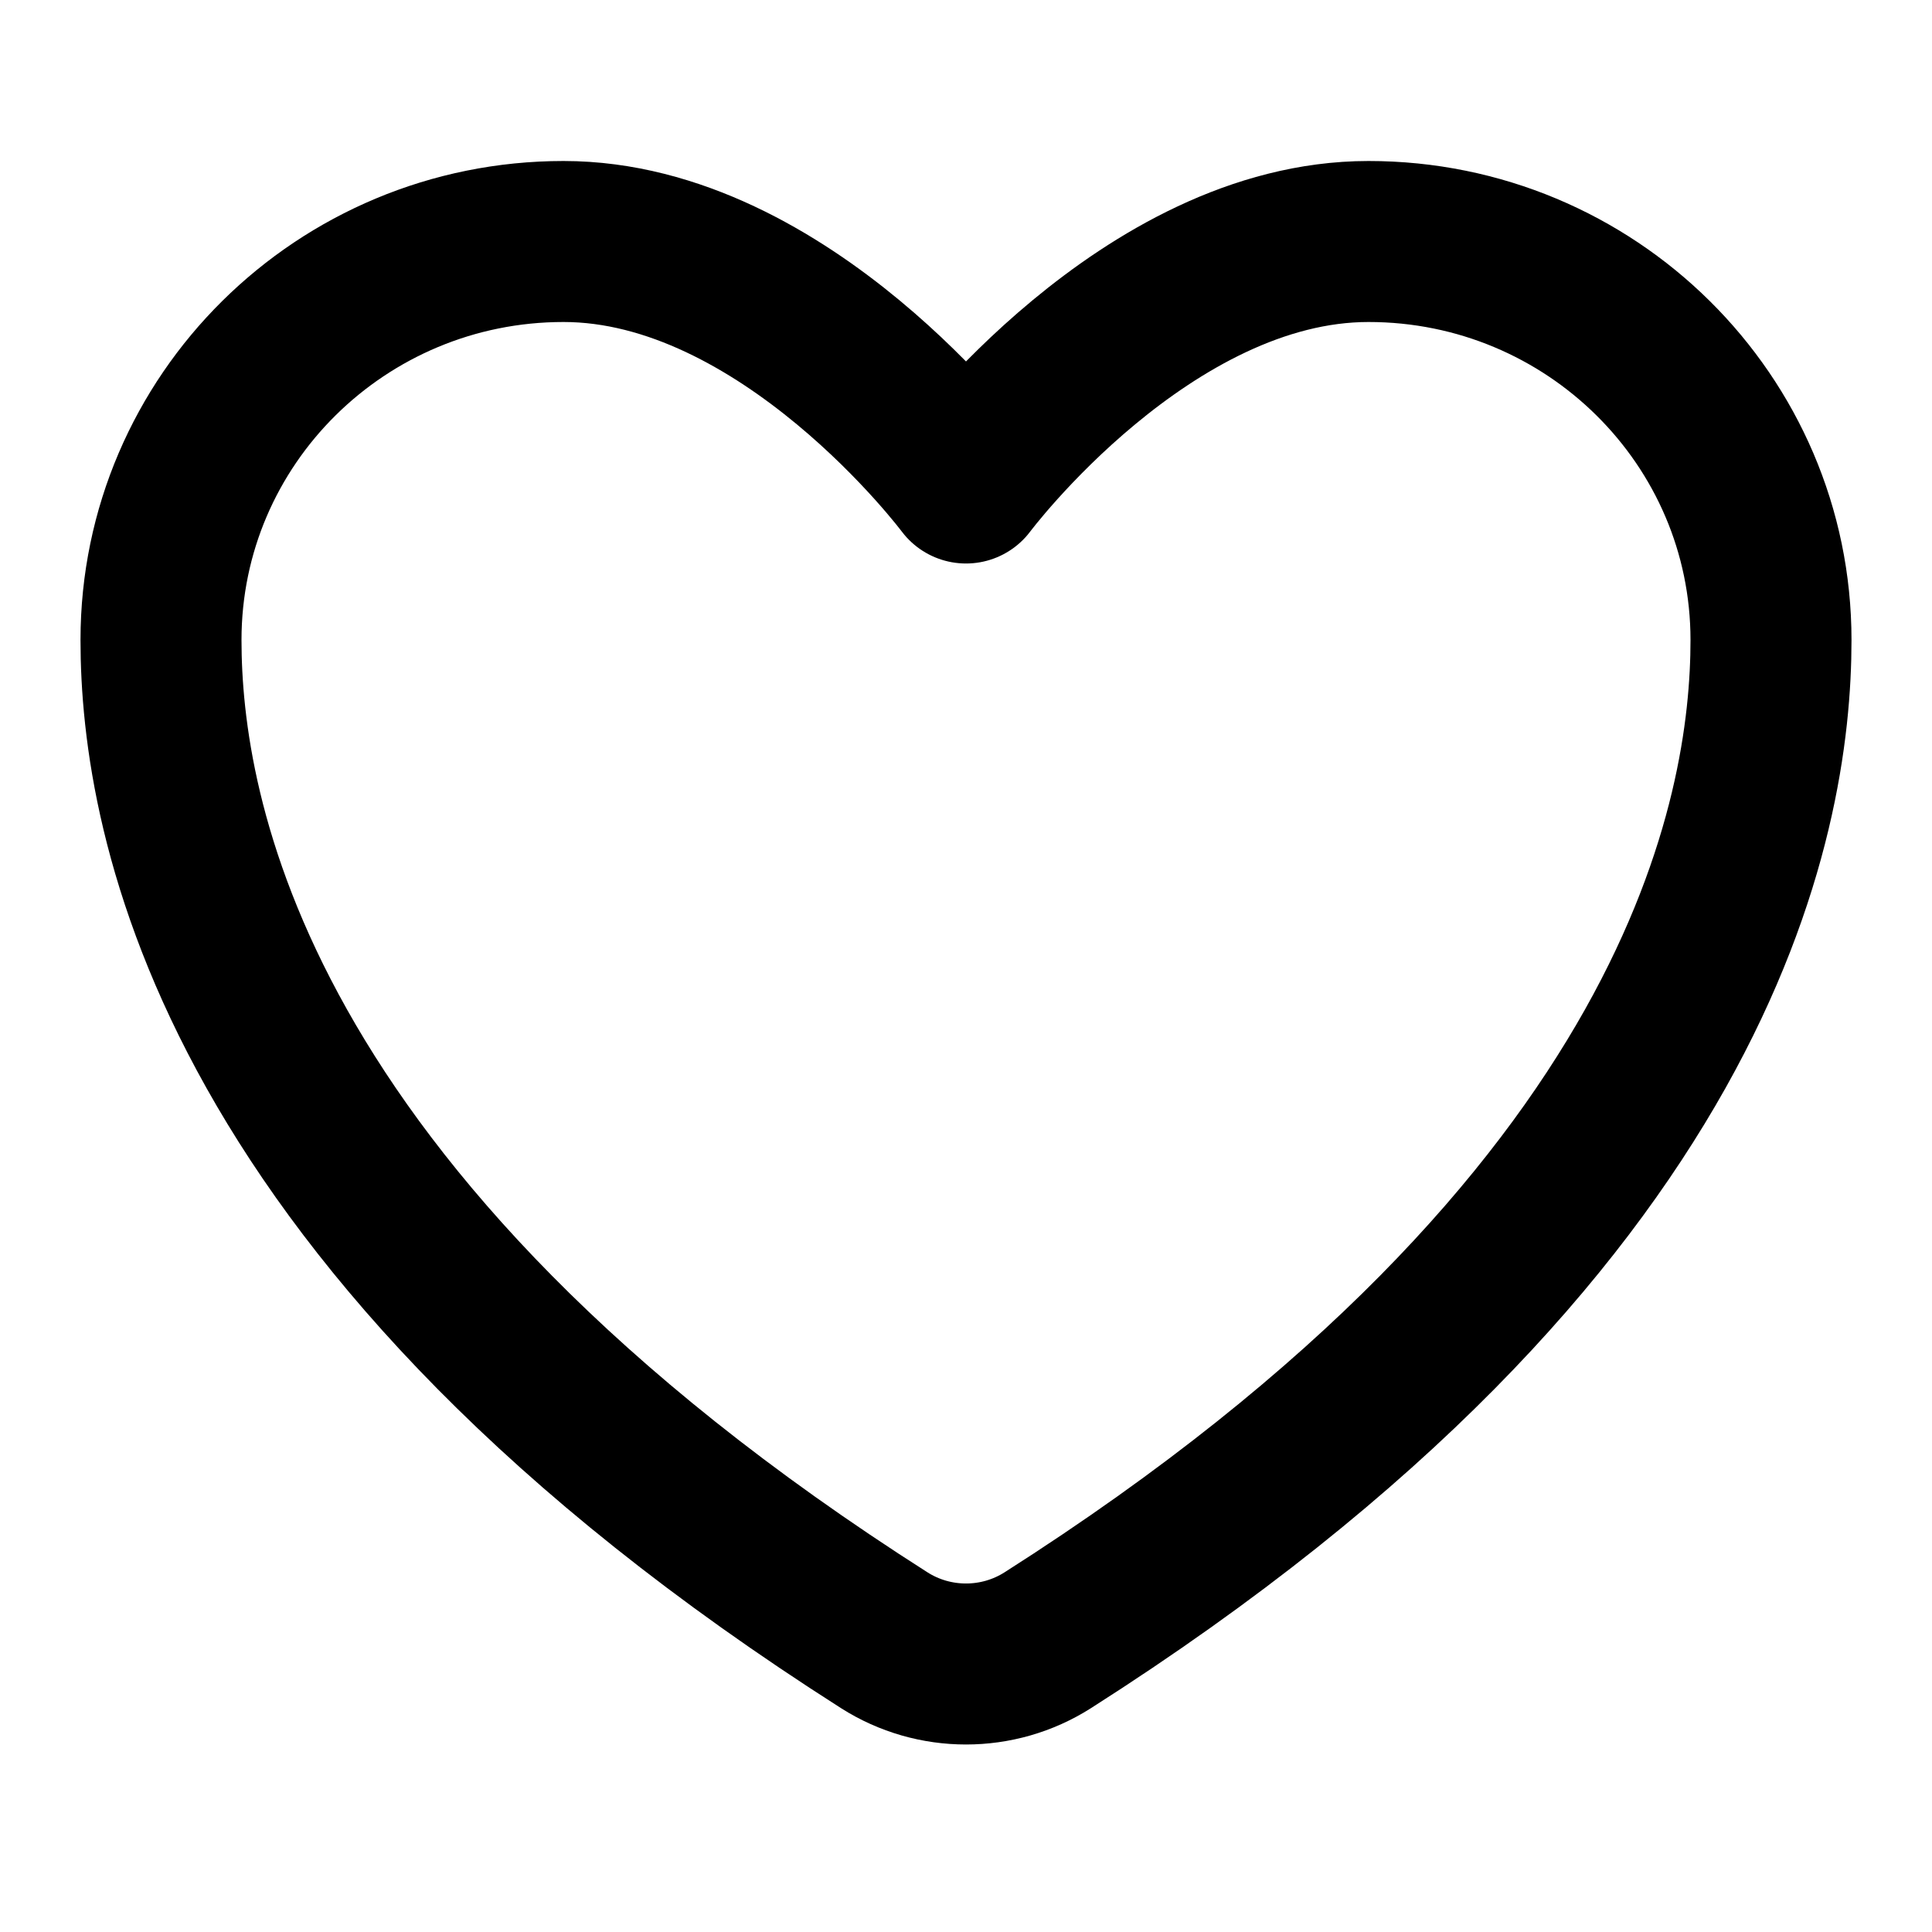
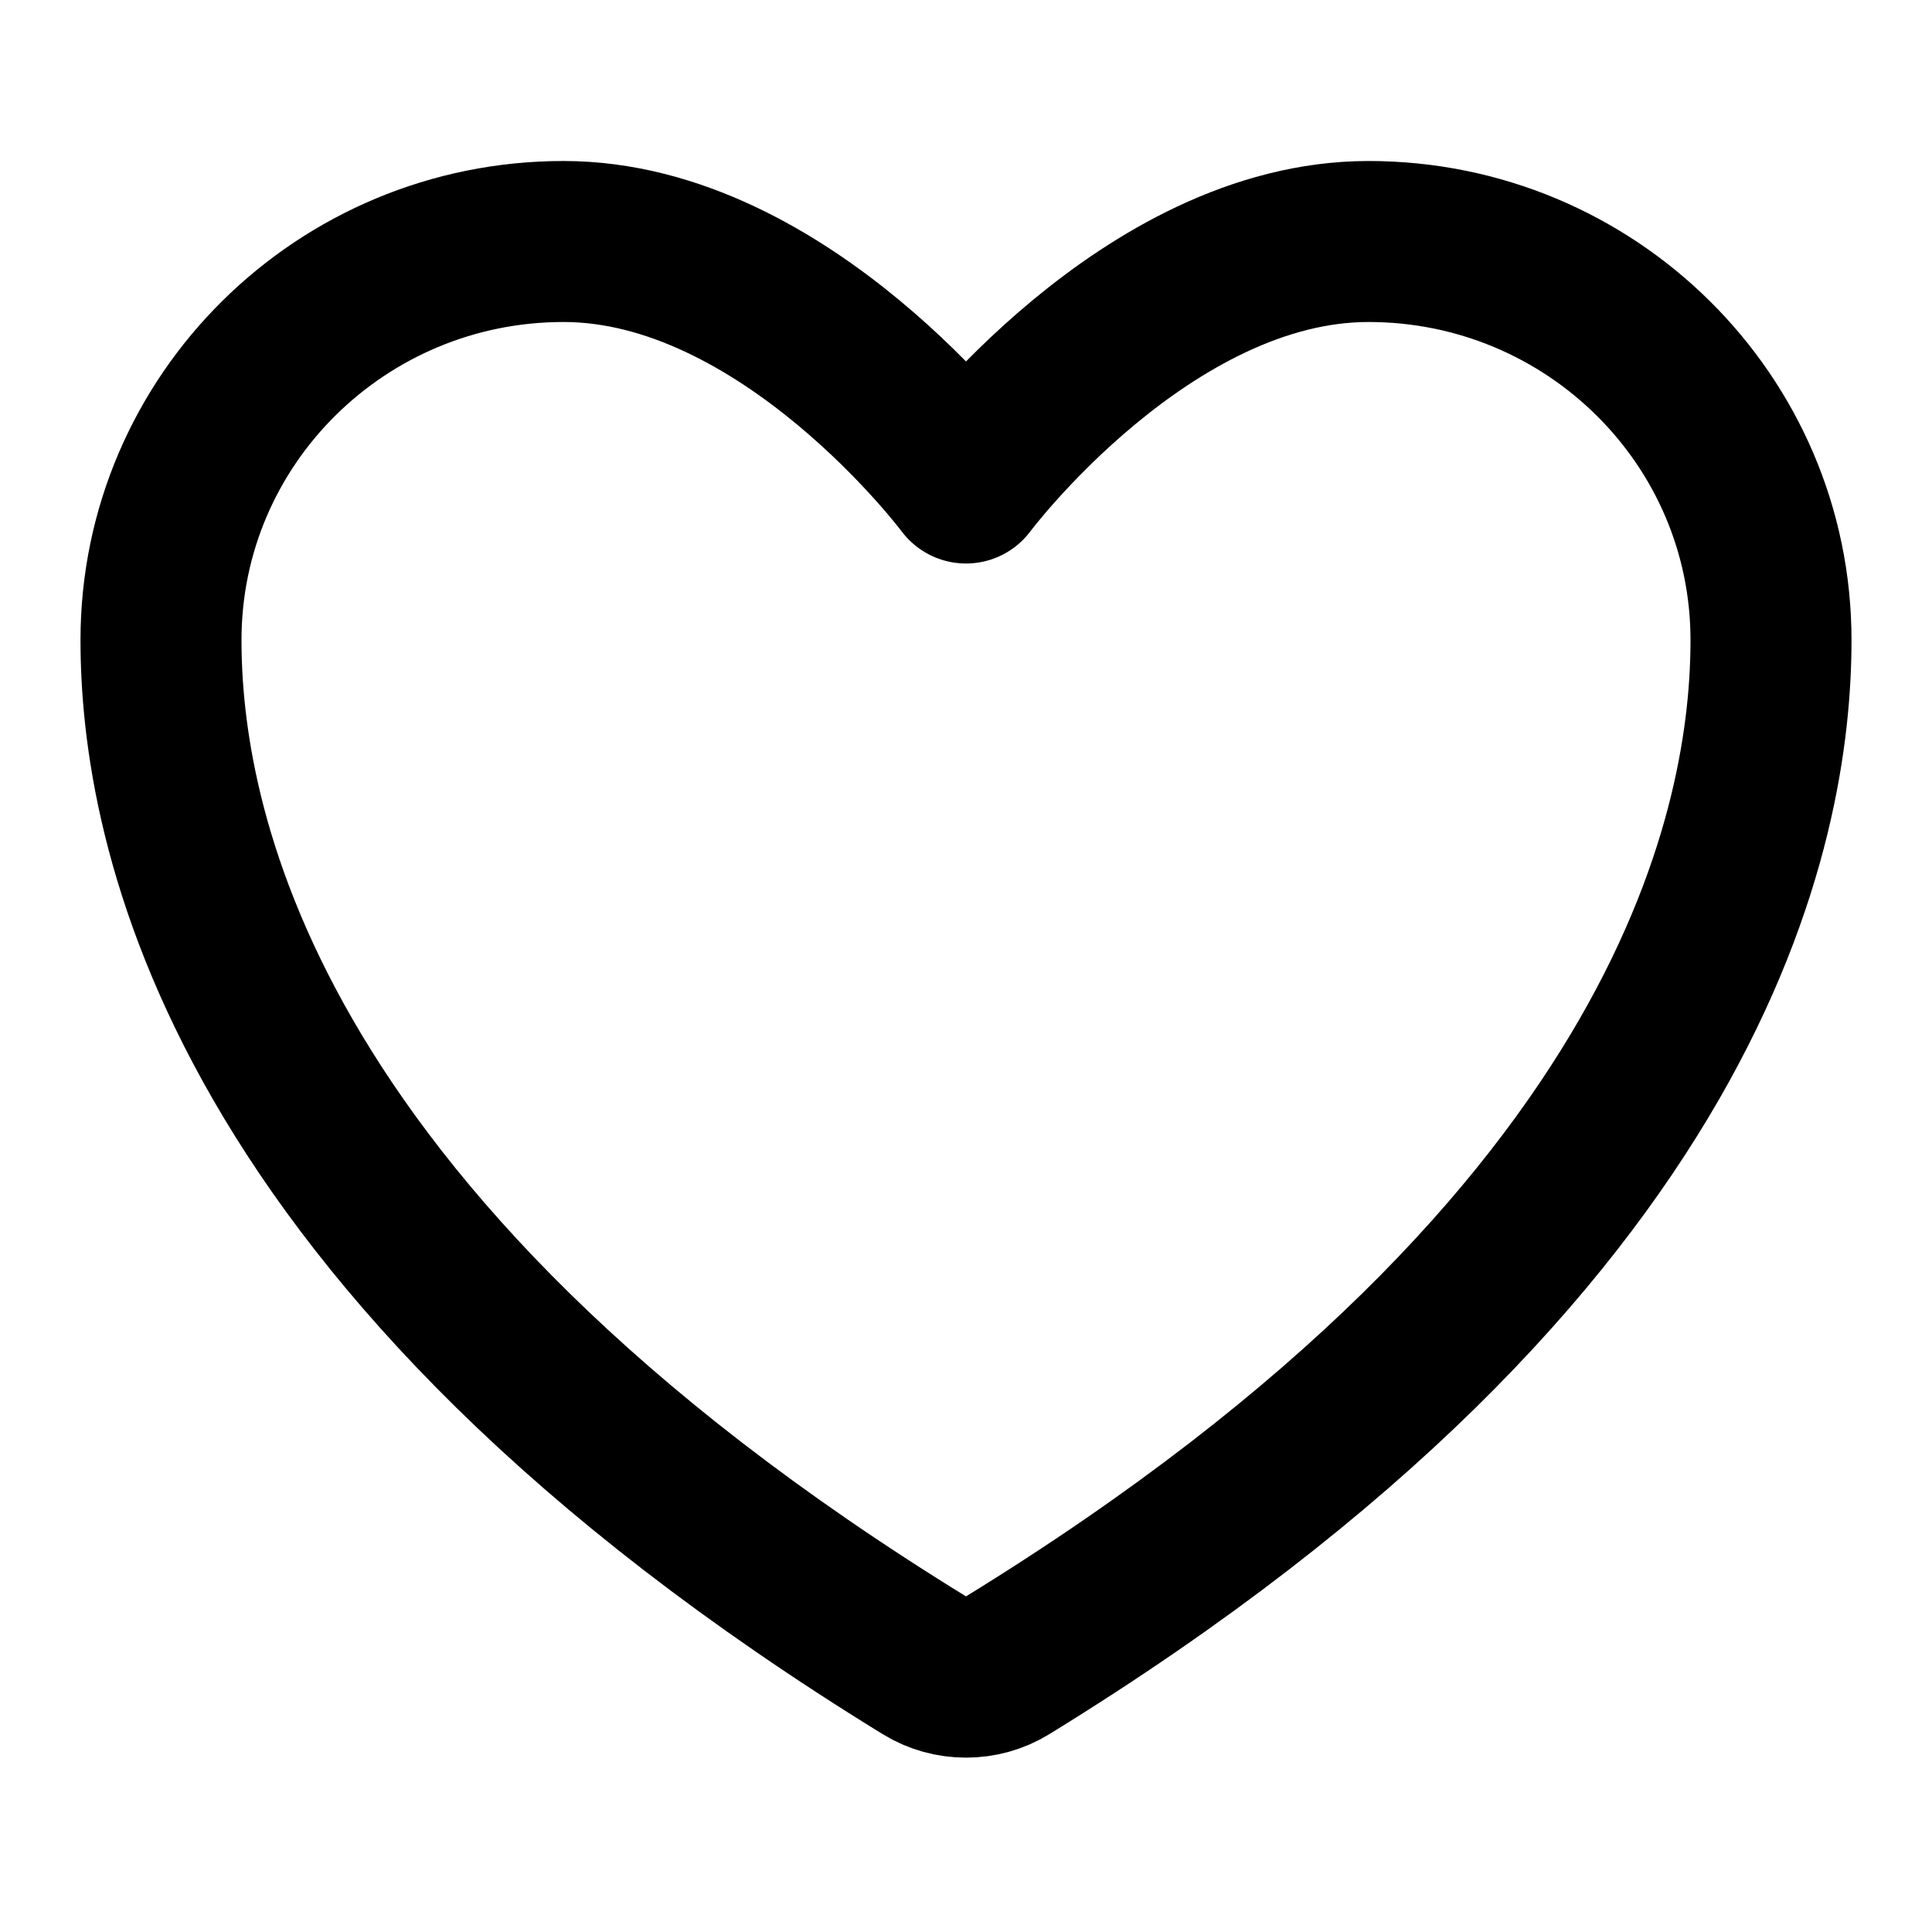
<svg xmlns="http://www.w3.org/2000/svg" width="24" height="24" viewBox="0 0 24 24" fill="none">
-   <path d="M7 3C4.239 3 2 5.216 2 7.95C2 10.113 2.84 15.188 10.985 20.376C11.603 20.769 12.397 20.769 13.015 20.376C21.16 15.188 22 10.113 22 7.95C22 5.216 19.761 3 17 3C14.239 3 12 6 12 6C12 6 9.761 3 7 3Z" stroke="black" stroke-width="2" stroke-linecap="round" stroke-linejoin="round" />
+   <path d="M7 3C4.239 3 2 5.216 2 7.95C2 10.157 2.875 15.395 11.488 20.69C11.799 20.882 12.201 20.882 12.512 20.69C21.125 15.395 22 10.157 22 7.95C22 5.216 19.761 3 17 3C14.239 3 12 6 12 6C12 6 9.761 3 7 3Z" stroke="black" stroke-width="2" stroke-linecap="round" stroke-linejoin="round" />
</svg>
